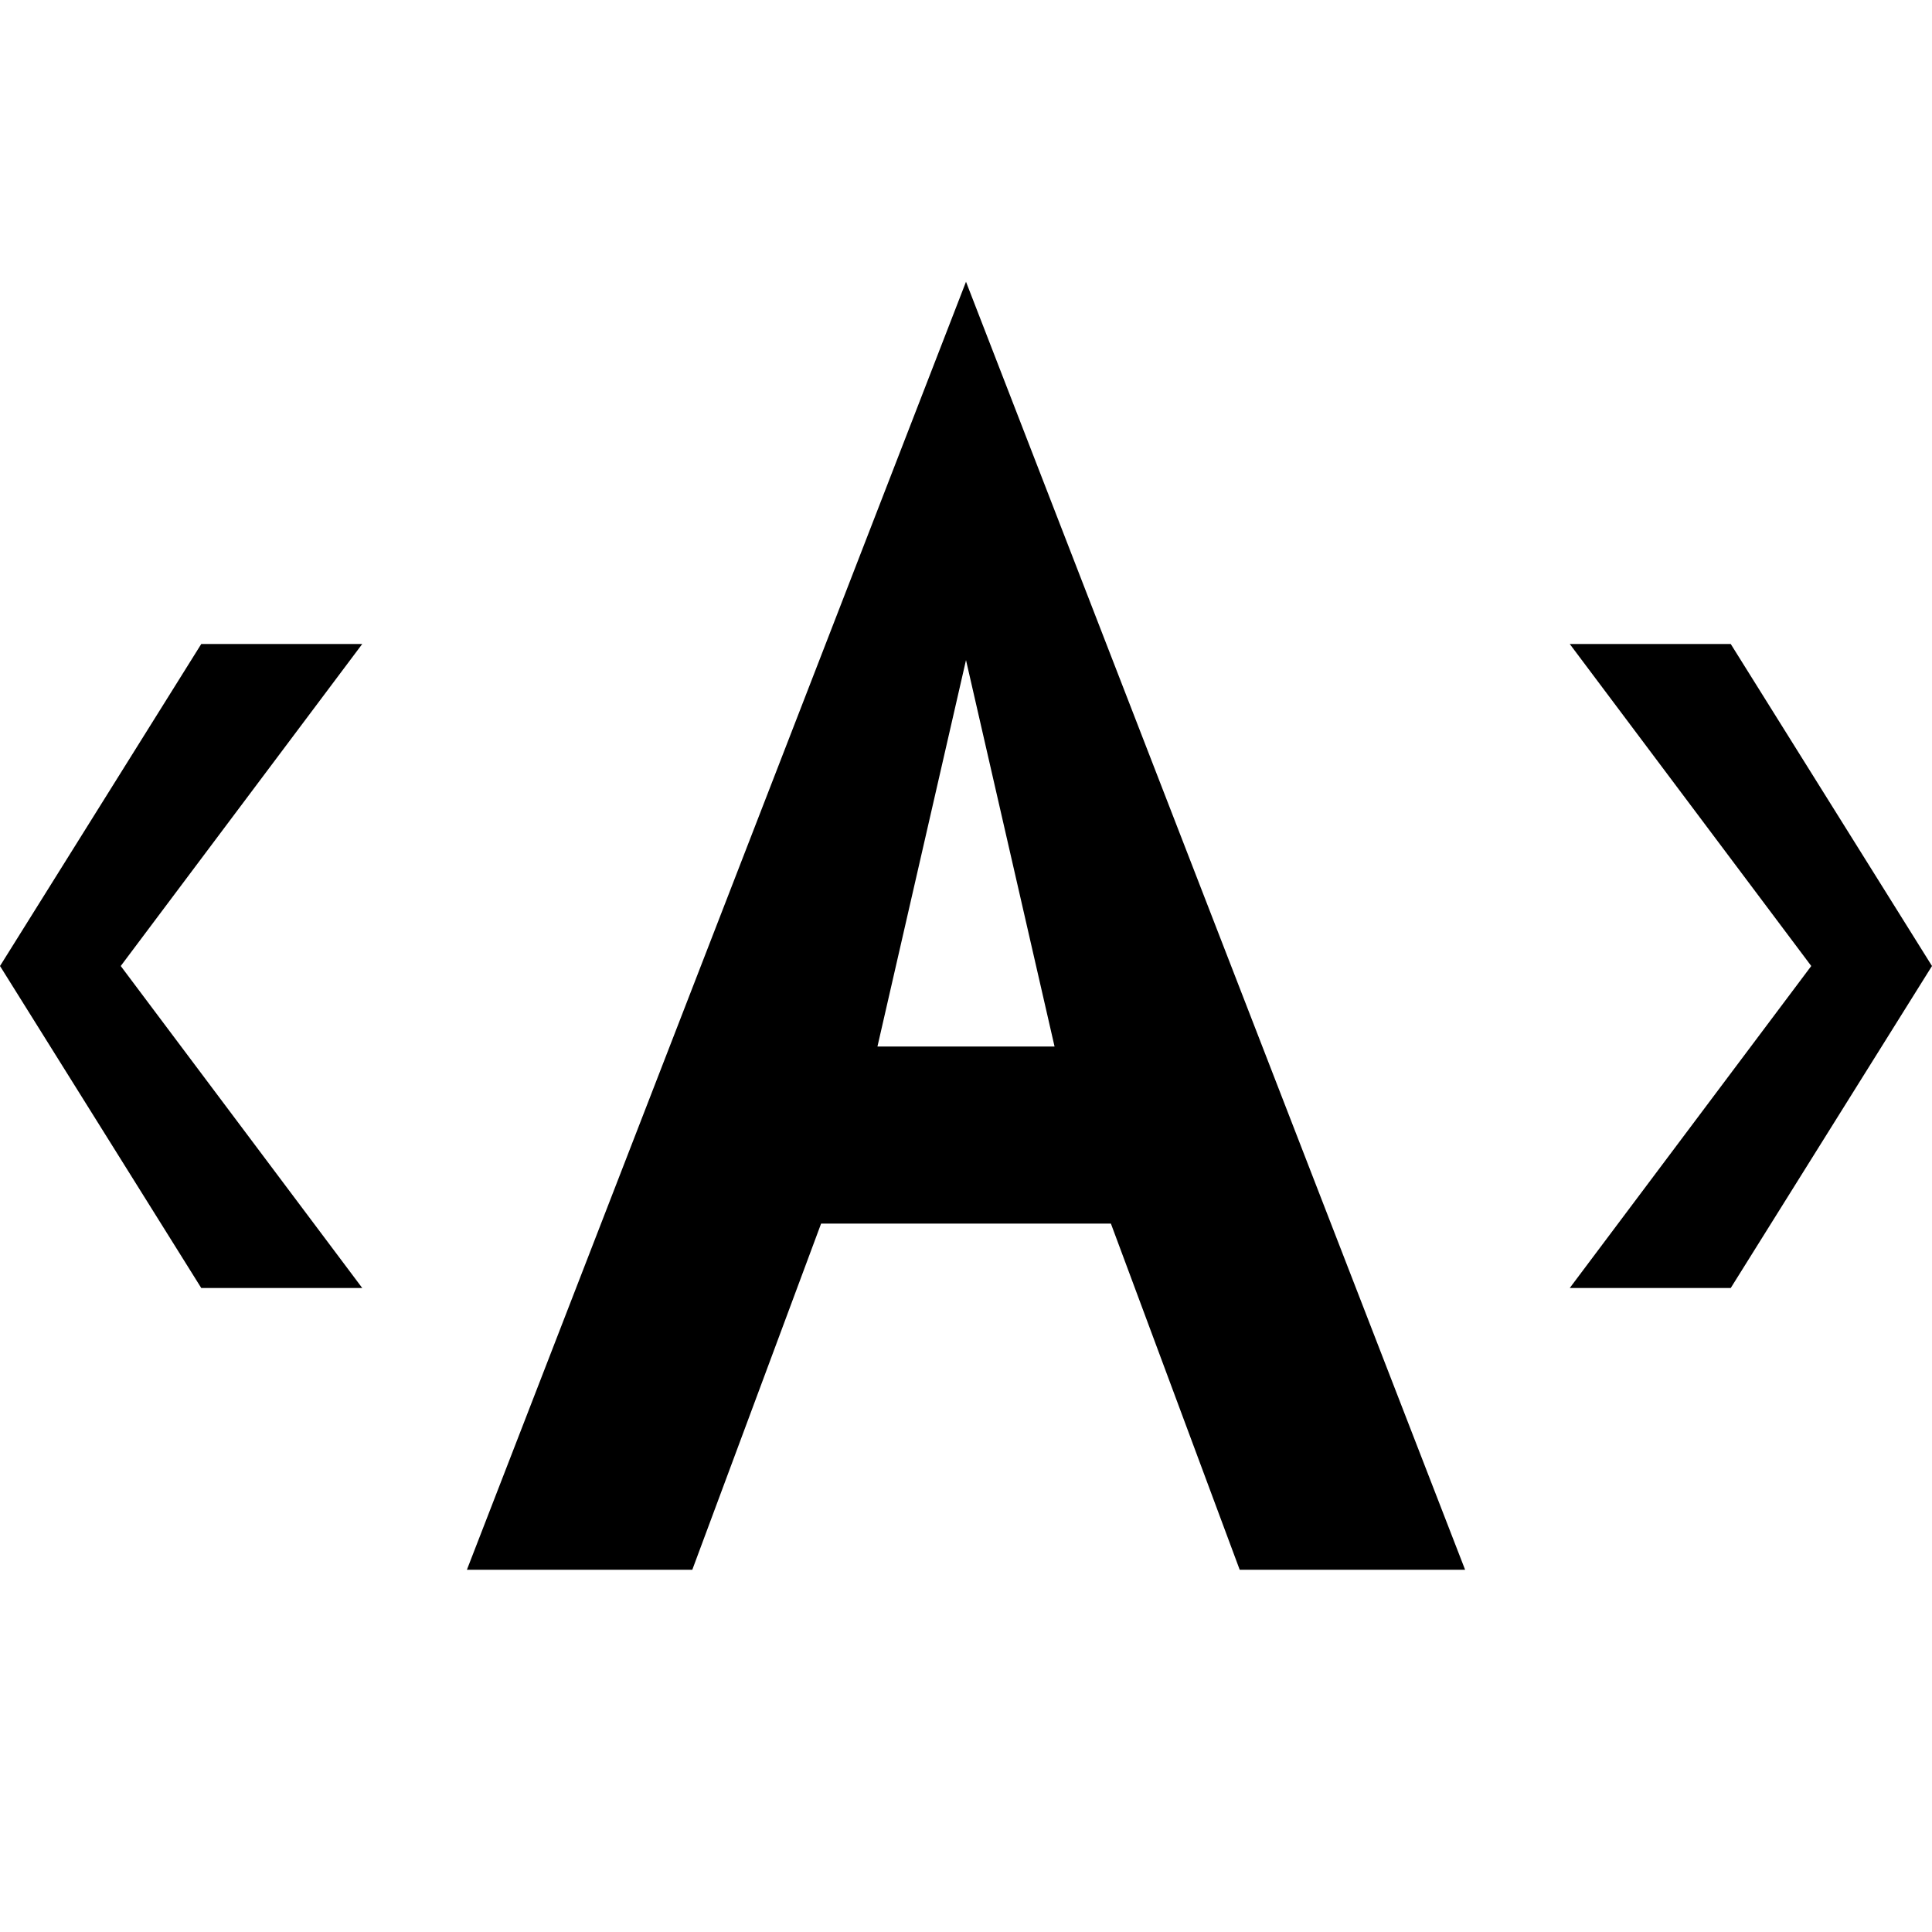
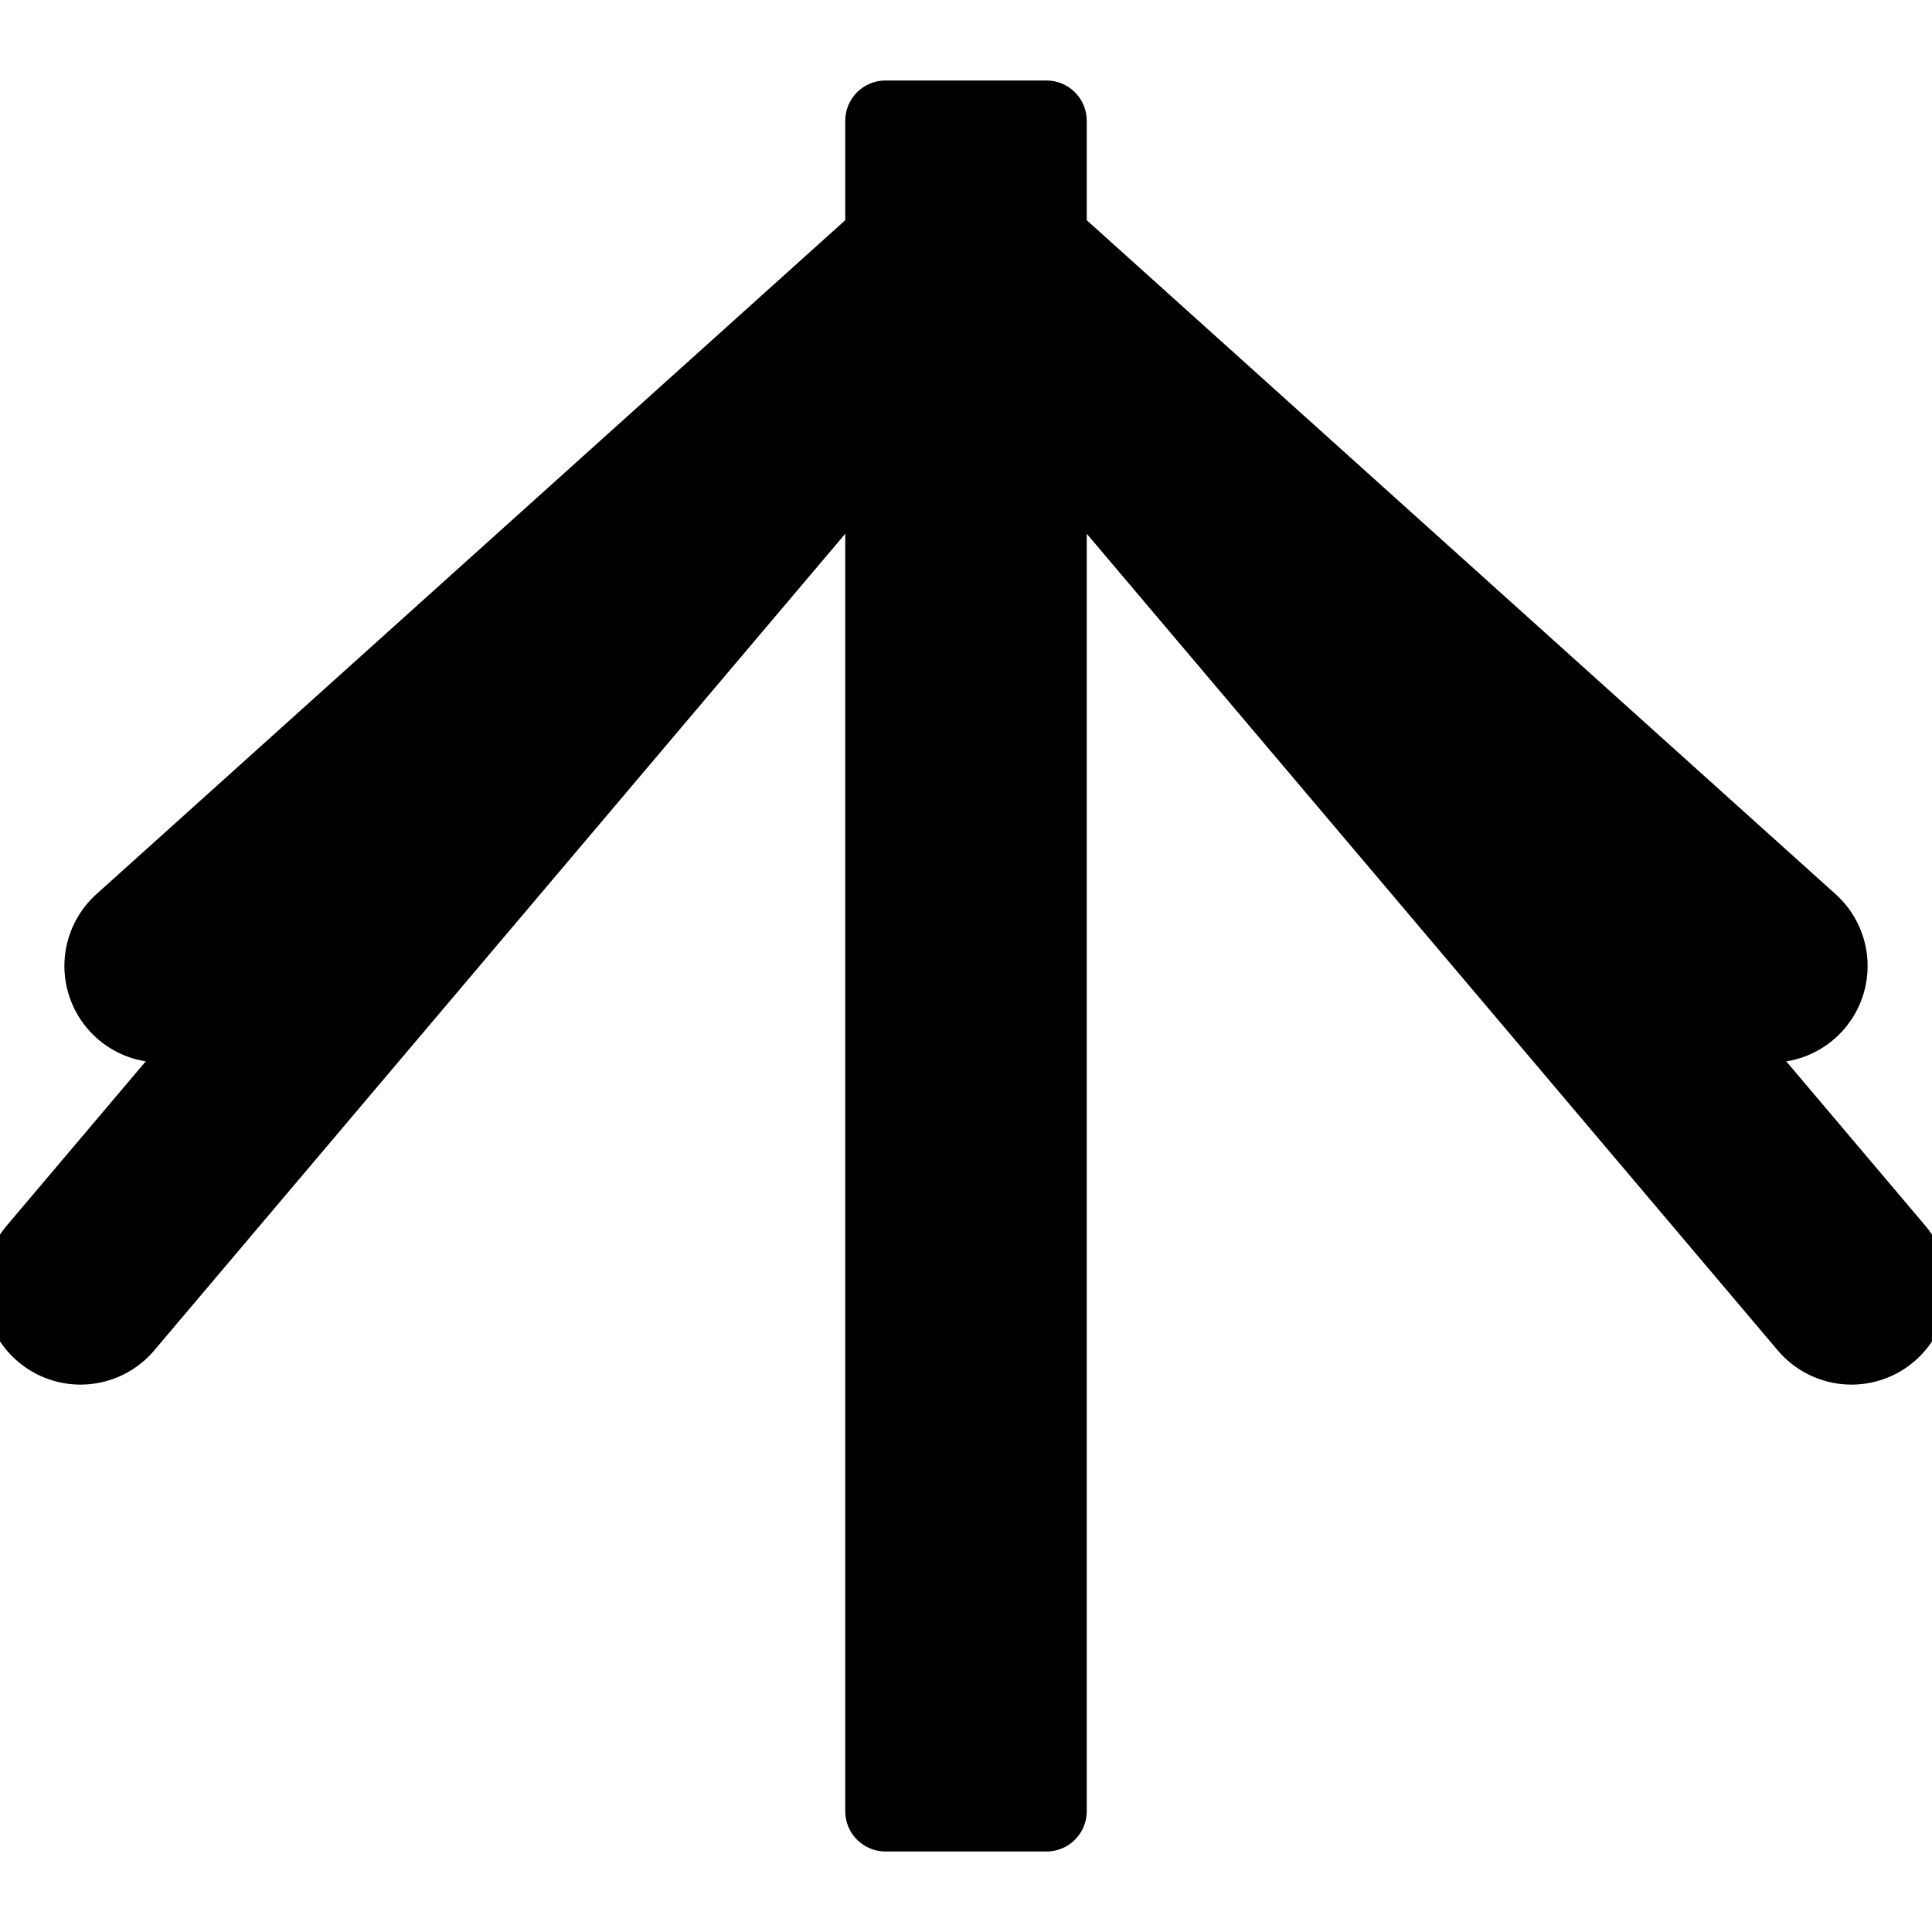
<svg xmlns="http://www.w3.org/2000/svg" width="24" height="24" viewBox="0 0 24 24" fill="none">
-   <path fill-rule="evenodd" clip-rule="evenodd" d="M12 3.5L5.8 19.5H8.6L10.2 15.2H13.8L15.4 19.5H18.2L12 3.5ZM12 8.2L13.1 13H10.9L12 8.2Z" fill="currentColor" />
-   <path d="M4.5 8L1.5 12L4.5 16H2.5L0 12L2.5 8H4.5Z" fill="currentColor" />
-   <path d="M19.5 8L22.5 12L19.5 16H21.5L24 12L21.5 8H19.5Z" fill="currentColor" />
+   <rect x="10.5" y="1" width="3" height="22" rx="0.5" fill="currentColor" />
+   <line x1="12" y1="3" x2="2" y2="12" stroke="currentColor" stroke-width="2.4" stroke-linecap="round" />
+   <line x1="12" y1="3" x2="1" y2="16" stroke="currentColor" stroke-width="2.4" stroke-linecap="round" />
+   <line x1="12" y1="3" x2="22" y2="12" stroke="currentColor" stroke-width="2.4" stroke-linecap="round" />
+   <line x1="12" y1="3" x2="23" y2="16" stroke="currentColor" stroke-width="2.4" stroke-linecap="round" />
</svg>
